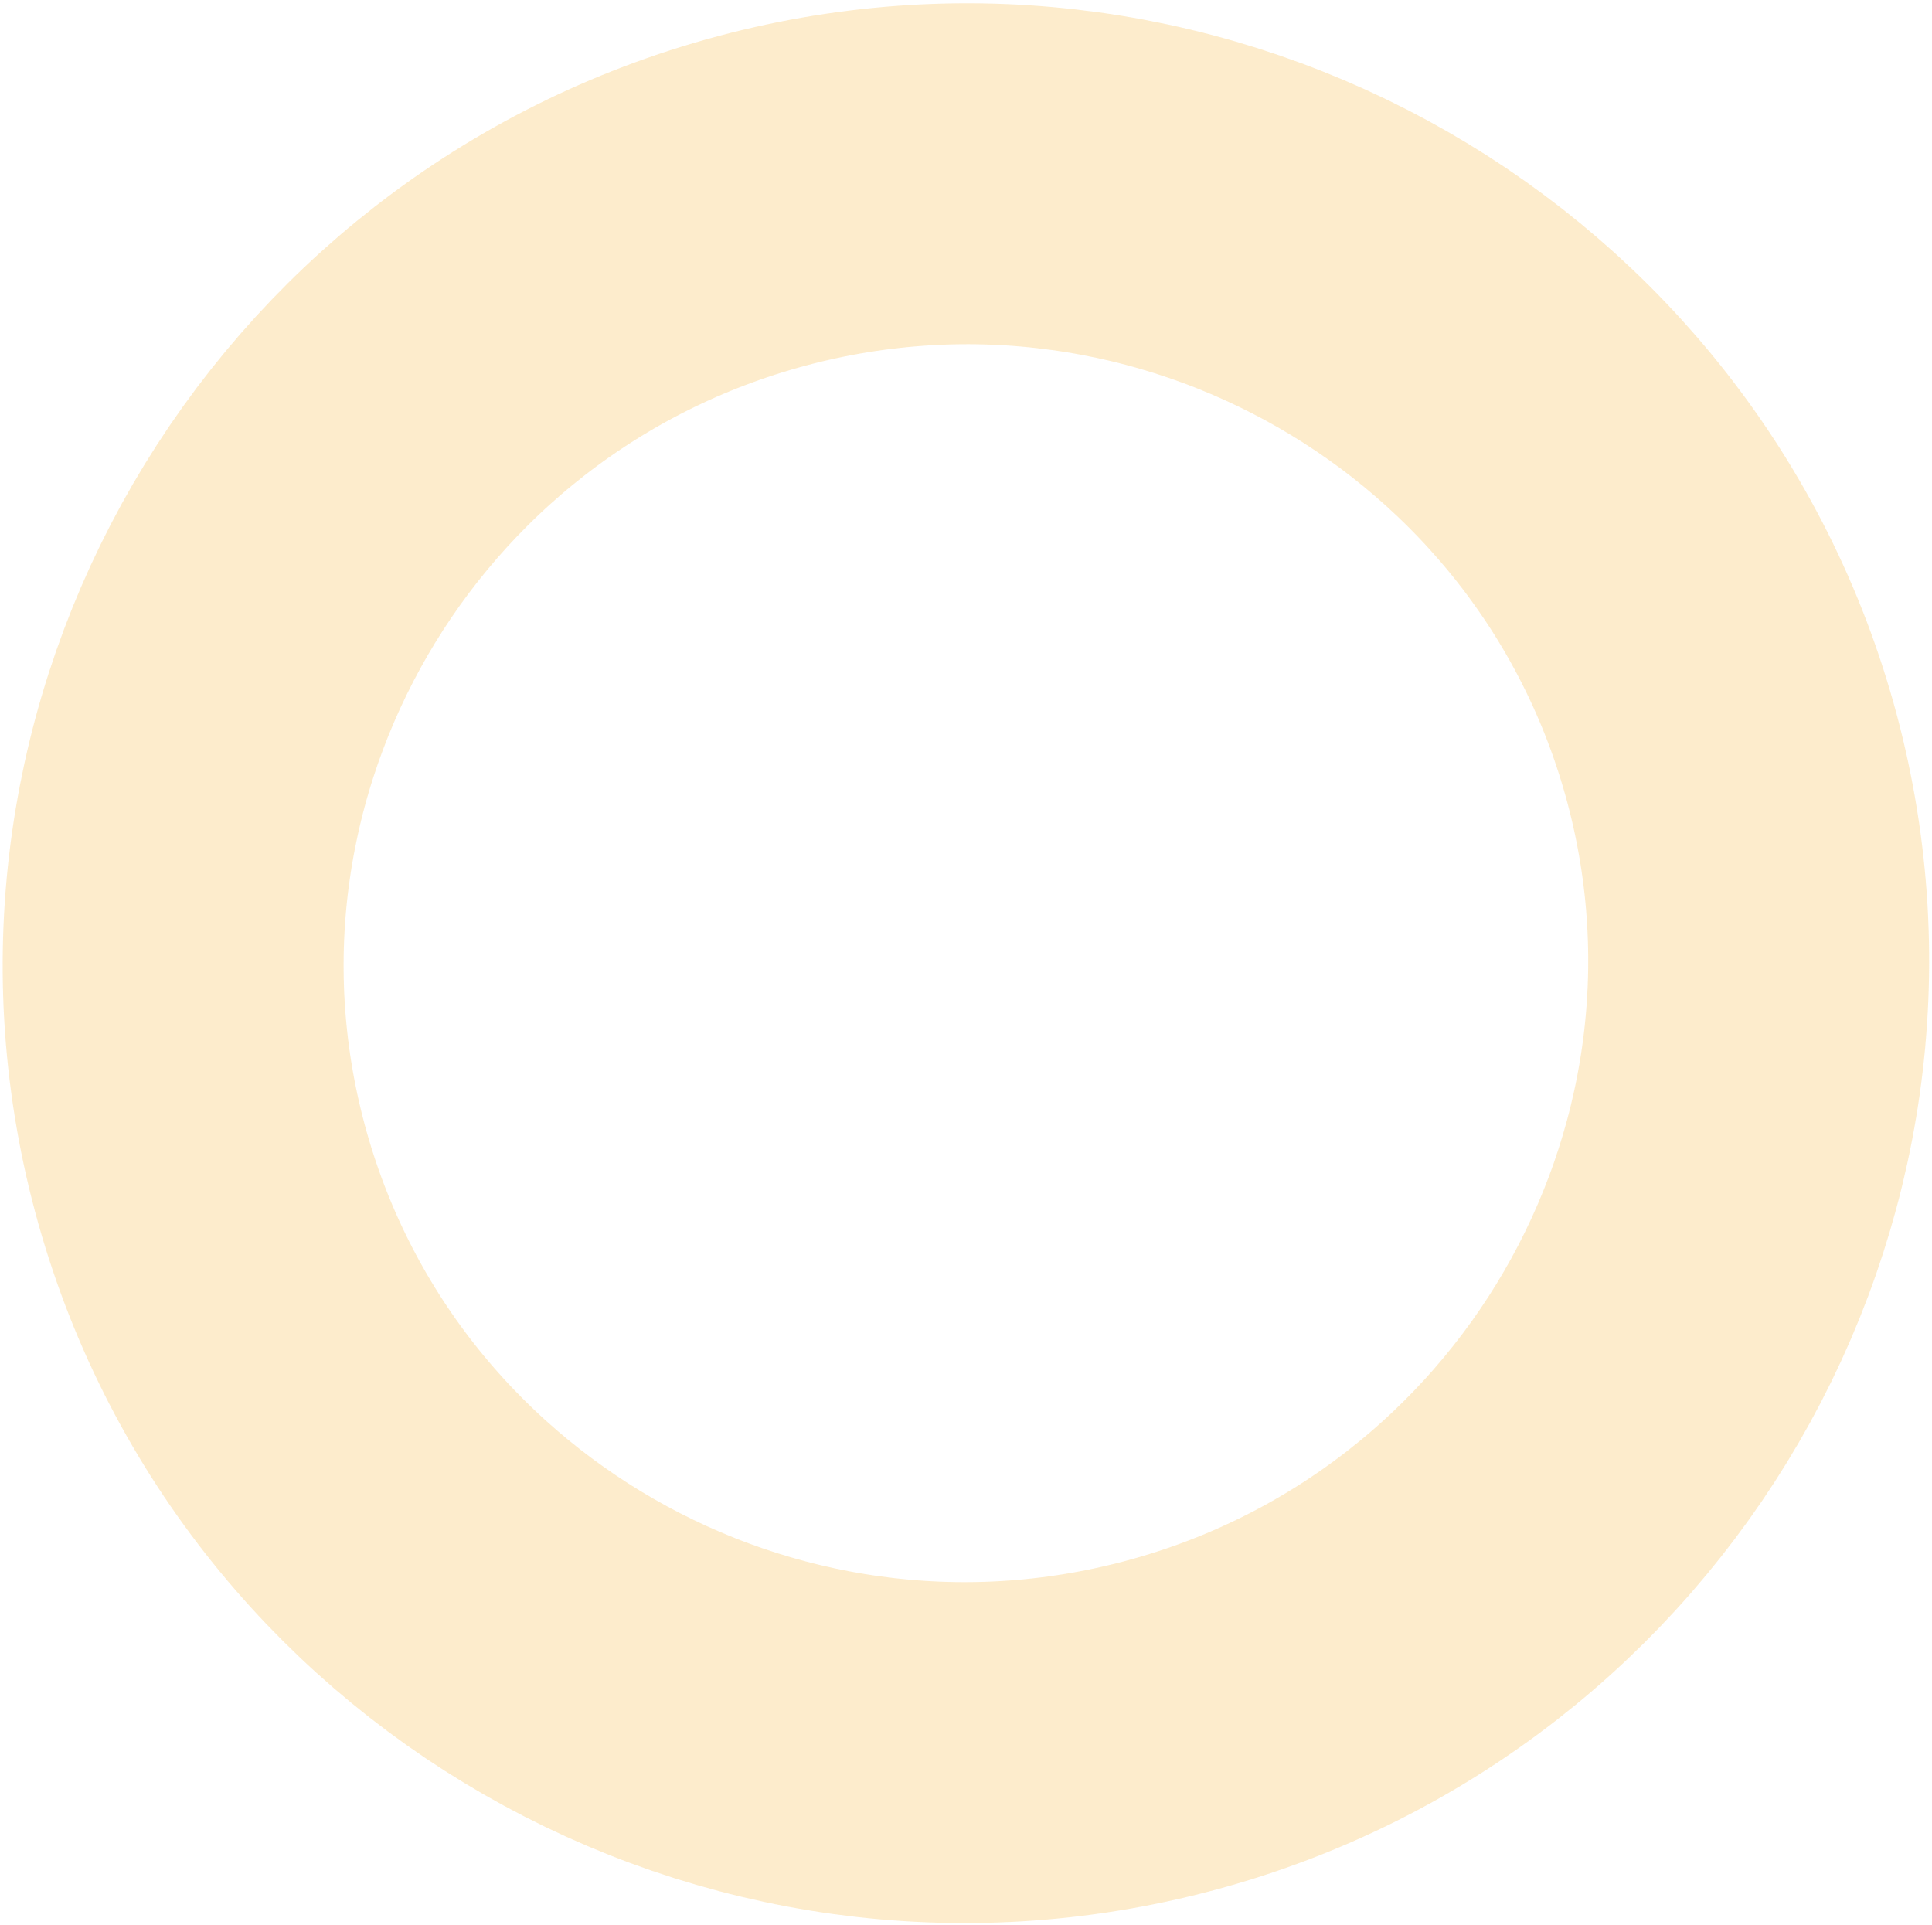
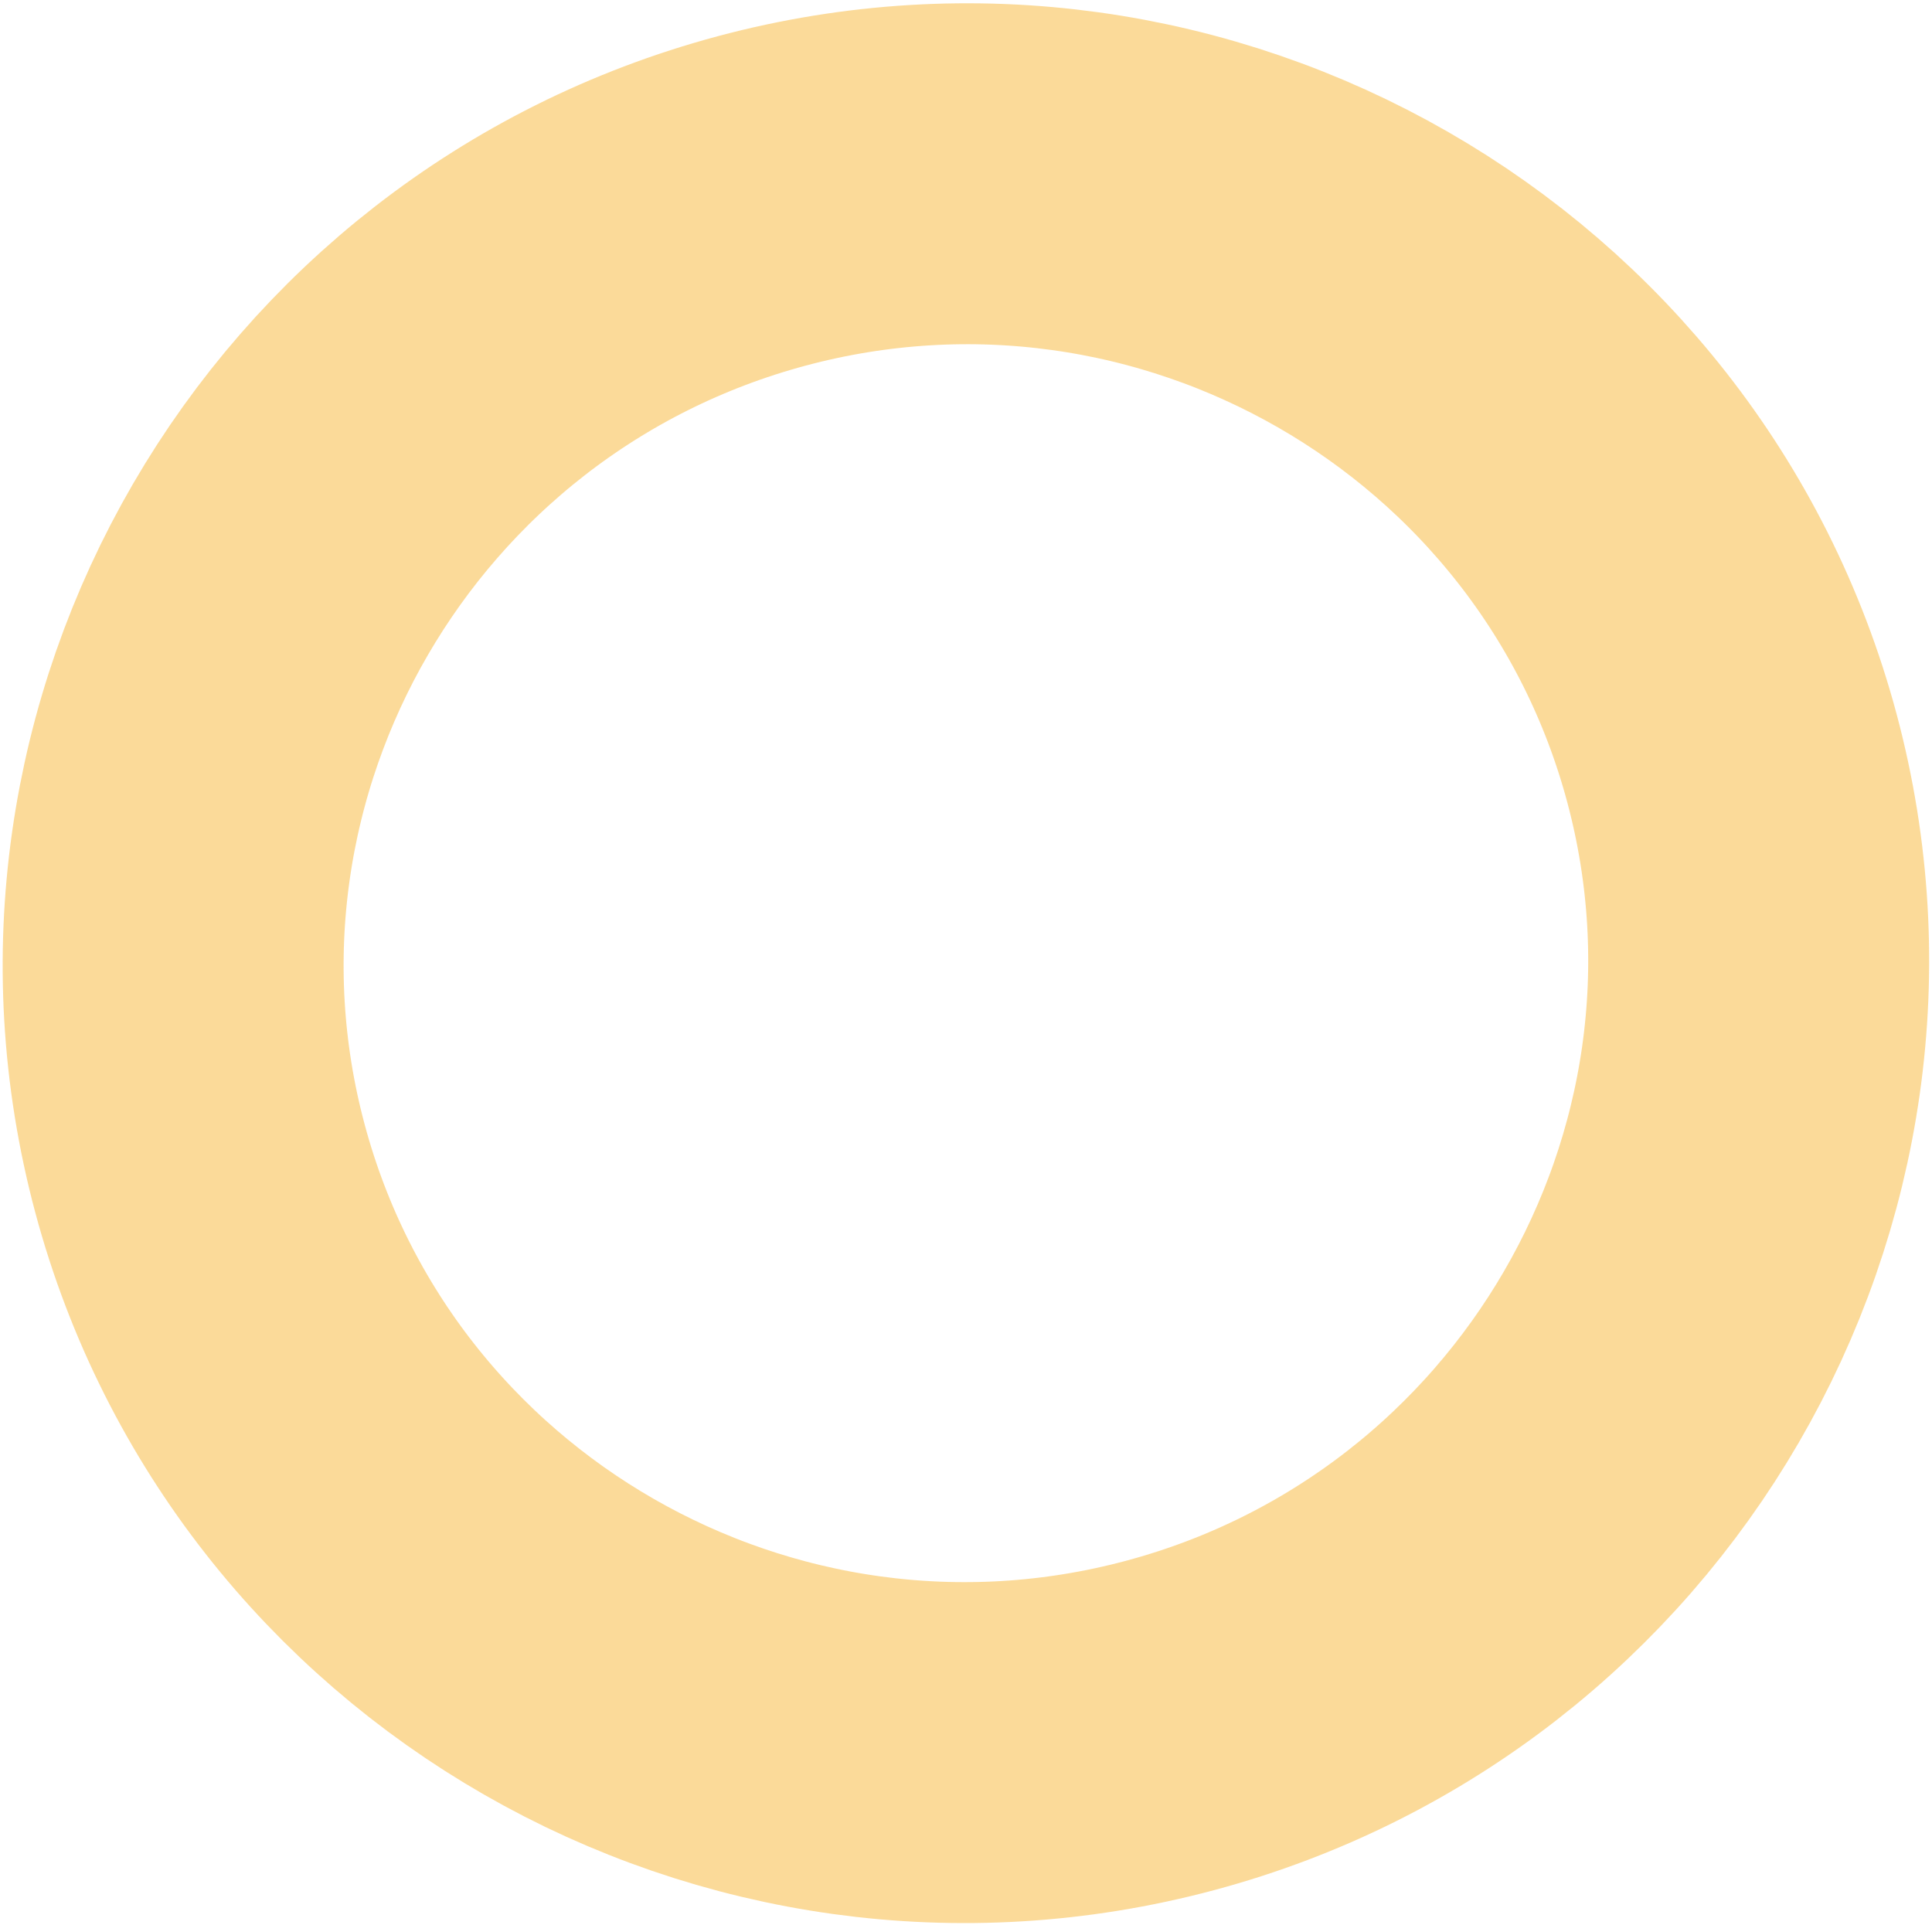
<svg xmlns="http://www.w3.org/2000/svg" width="272" height="271" viewBox="0 0 272 271" fill="none">
-   <path d="M164.743 242.924C105.353 258.837 43.999 223.651 28.149 164.501C12.3 105.352 47.842 44.203 107.232 28.289C166.622 12.376 227.977 47.562 243.826 106.711C259.675 165.861 224.133 227.01 164.743 242.924Z" stroke="#F5A200" stroke-opacity="0.2" stroke-width="48" />
+   <path d="M164.743 242.924C105.353 258.837 43.999 223.651 28.149 164.501C12.3 105.352 47.842 44.203 107.232 28.289C166.622 12.376 227.977 47.562 243.826 106.711C259.675 165.861 224.133 227.01 164.743 242.924Z" stroke="#F5A200" stroke-opacity="0.4" stroke-width="48" />
</svg>
